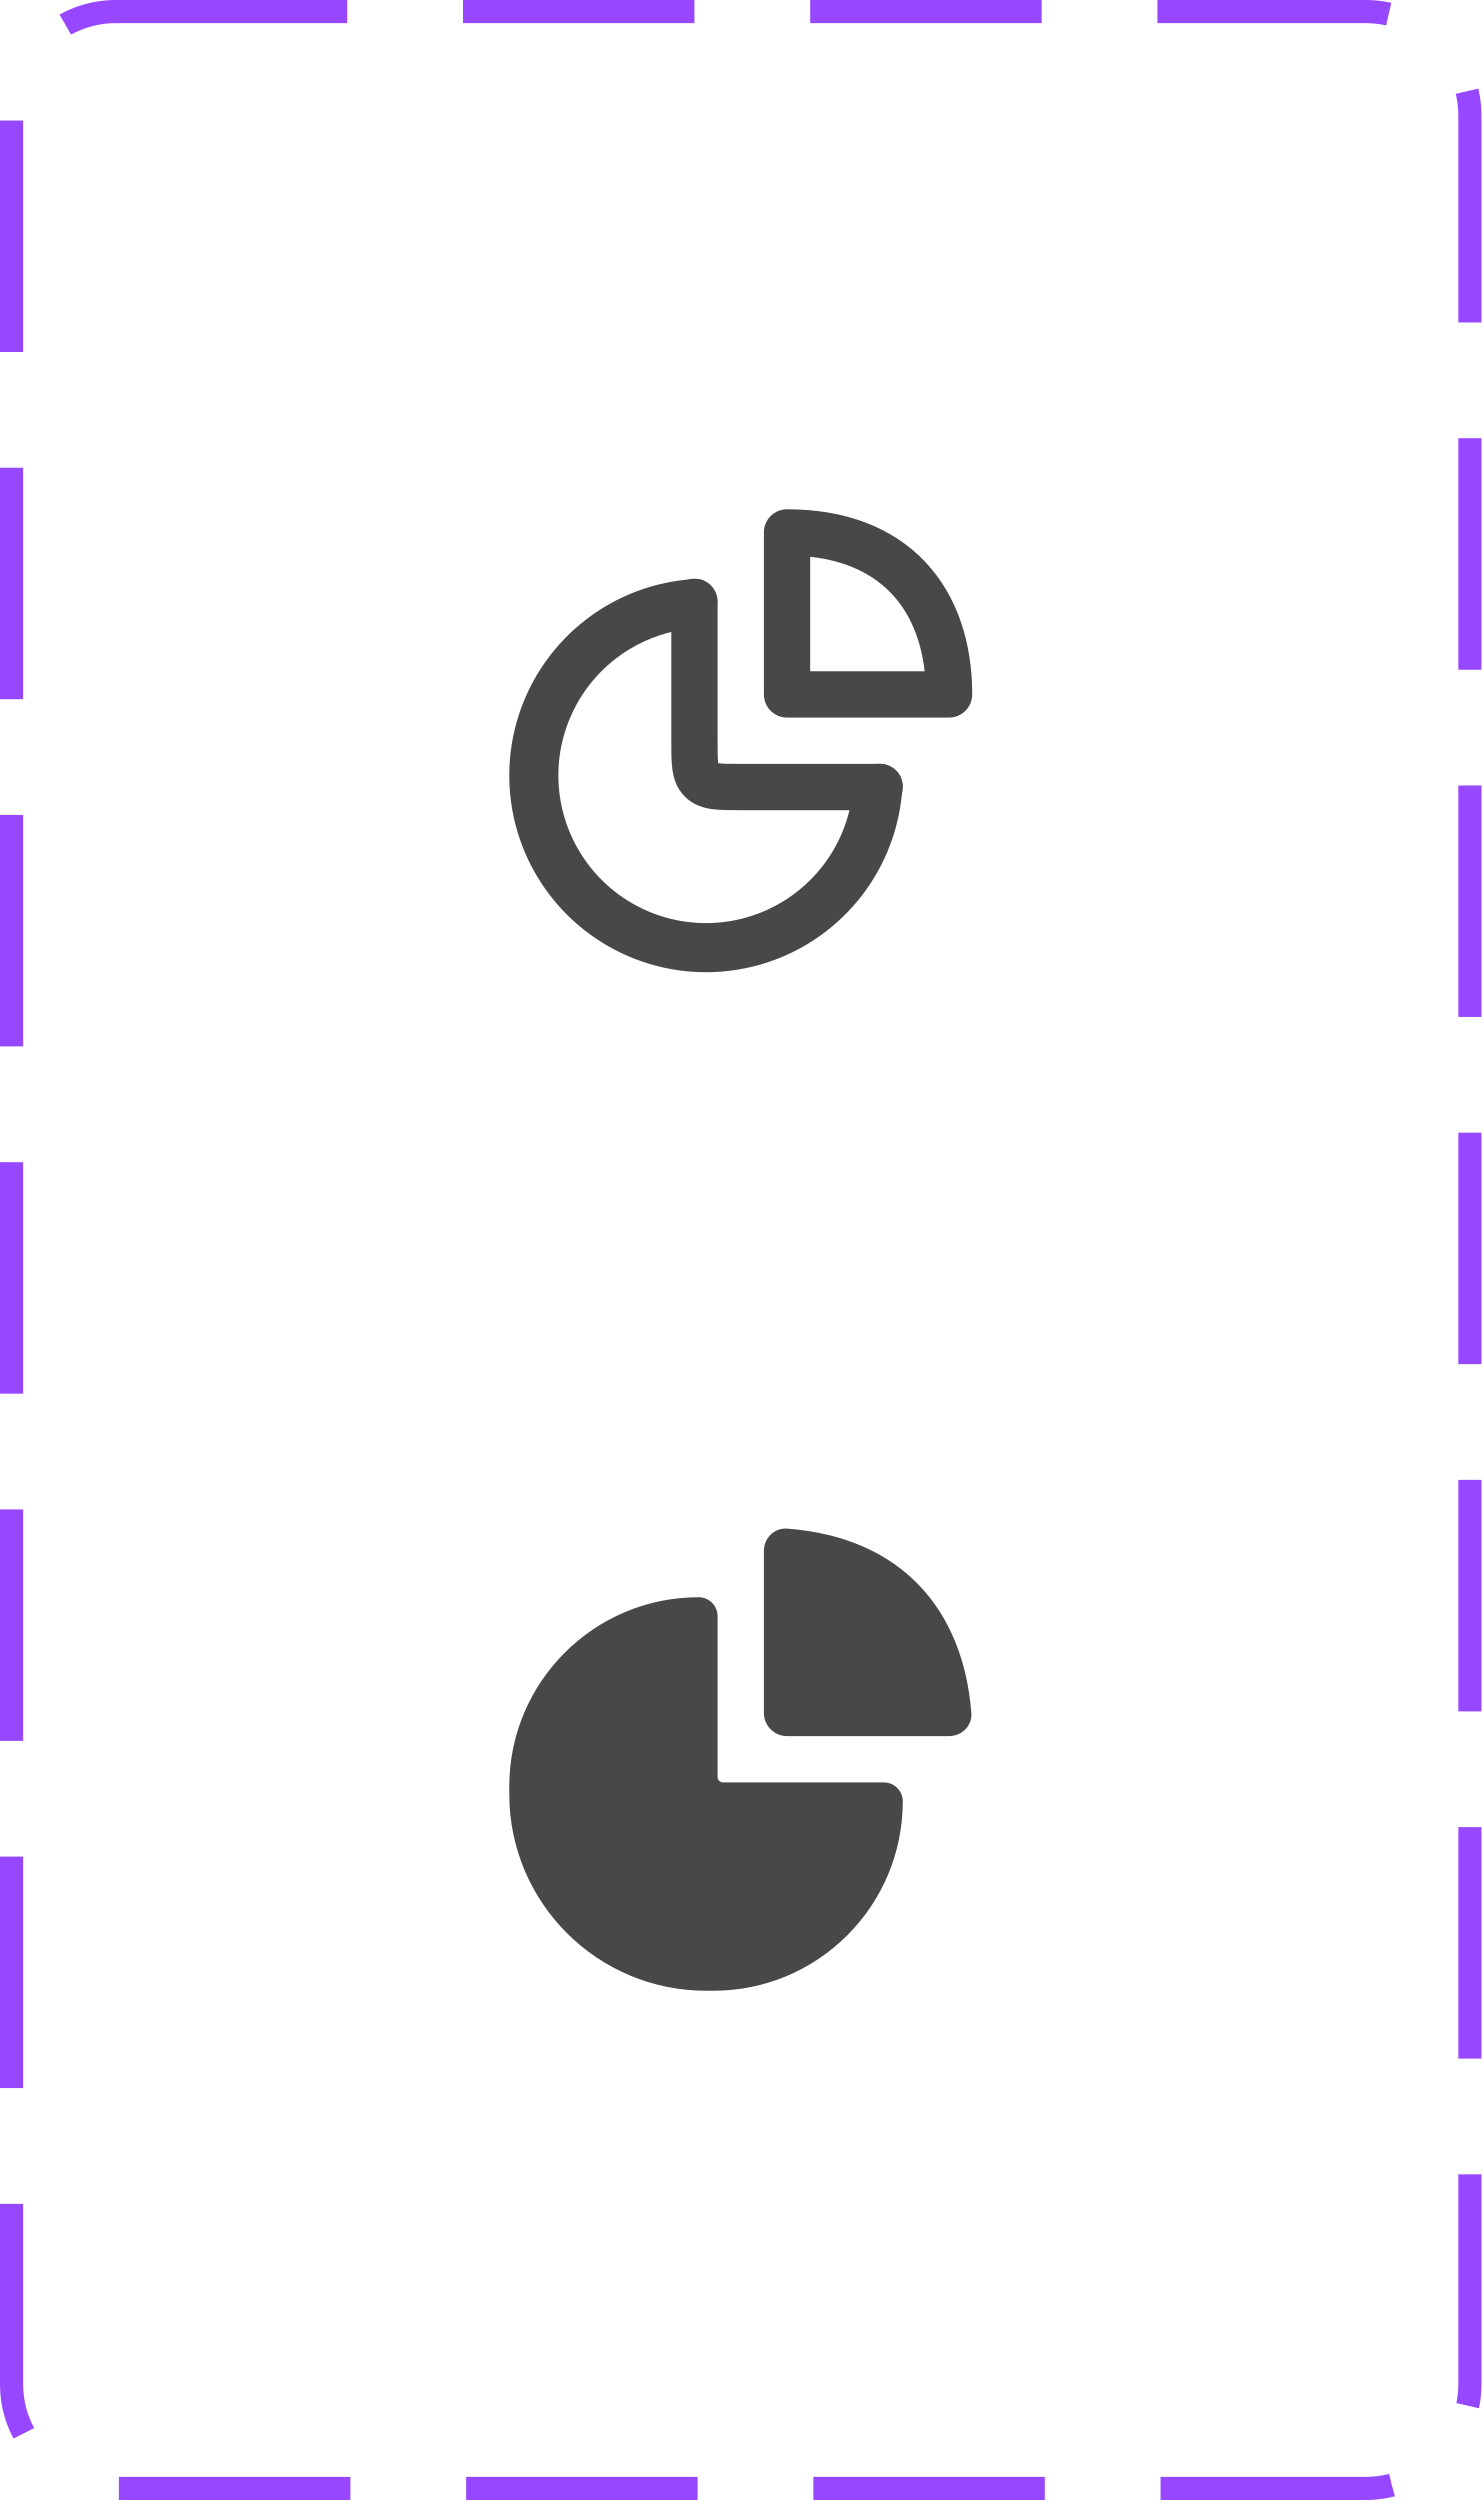
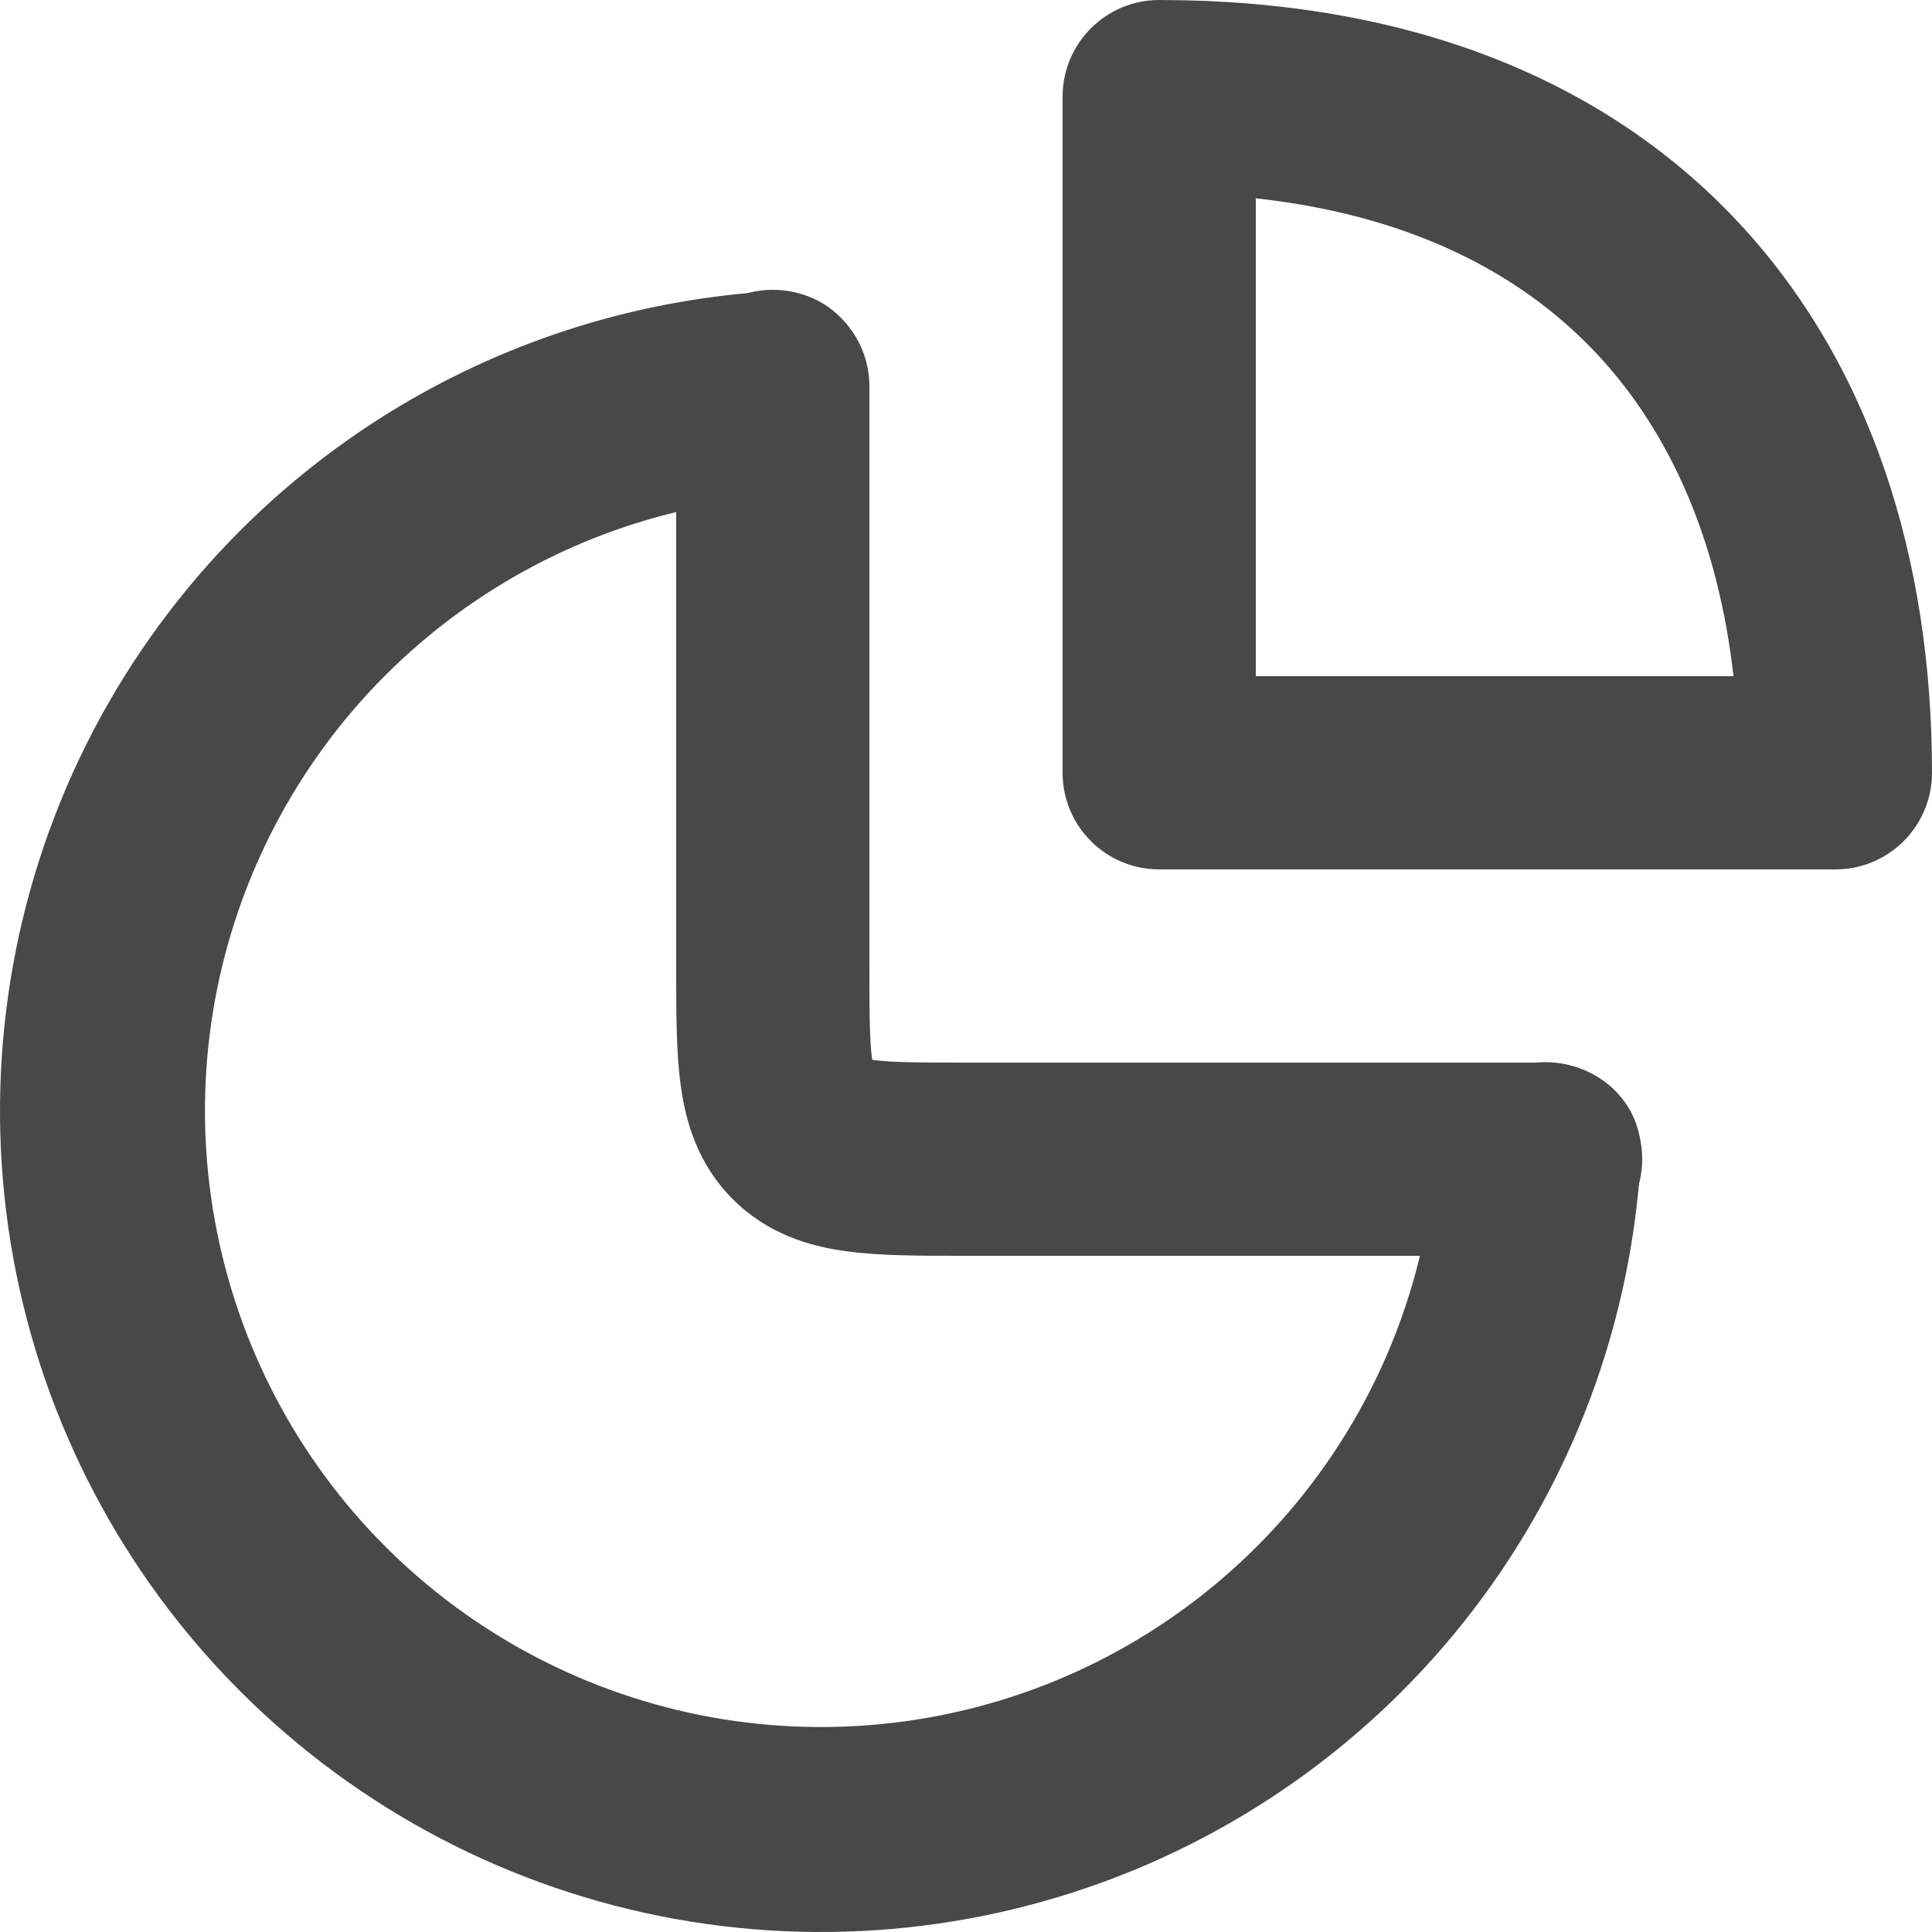
- <svg xmlns="http://www.w3.org/2000/svg" width="64" height="108" viewBox="0 0 64 108" fill="none">
-   <rect x="0.5" y="0.5" width="63" height="107" rx="4.5" stroke="#9747FF" stroke-dasharray="10 5" />
-   <path d="M37.922 32.998C38.507 32.959 39.02 33.402 38.986 33.987C38.908 35.348 38.503 36.677 37.799 37.857C36.912 39.342 35.594 40.521 34.02 41.237C32.446 41.953 30.691 42.172 28.989 41.865C27.287 41.557 25.72 40.738 24.495 39.516C23.271 38.295 22.449 36.729 22.138 35.028C21.828 33.326 22.043 31.571 22.756 29.995C23.469 28.42 24.646 27.099 26.129 26.21C27.308 25.503 28.635 25.096 29.997 25.015C30.582 24.98 31.026 25.492 30.987 26.077C30.949 26.662 30.441 27.095 29.858 27.154C28.93 27.248 28.028 27.545 27.22 28.03C26.107 28.697 25.224 29.688 24.689 30.87C24.154 32.052 23.992 33.37 24.226 34.646C24.459 35.923 25.076 37.098 25.994 38.014C26.913 38.931 28.089 39.546 29.366 39.777C30.643 40.007 31.96 39.843 33.141 39.306C34.322 38.768 35.312 37.883 35.977 36.769C36.46 35.96 36.755 35.058 36.847 34.129C36.905 33.546 37.338 33.038 37.922 32.998Z" fill="#484848" />
-   <path fill-rule="evenodd" clip-rule="evenodd" d="M30 25C30.552 25 31 25.448 31 26V32C31 32.5 31.002 32.774 31.028 32.964C31.028 32.967 31.028 32.969 31.029 32.971C31.031 32.972 31.034 32.972 31.036 32.972C31.226 32.998 31.5 33 32 33H38C38.552 33 39 33.448 39 34C39 34.552 38.552 35 38 35H32C31.982 35 31.964 35 31.946 35C31.521 35 31.109 35 30.77 34.955C30.386 34.903 29.949 34.777 29.586 34.414C29.223 34.051 29.097 33.614 29.046 33.23C29 32.891 29 32.478 29 32.054C29 32.036 29 32.018 29 32V26C29 25.448 29.448 25 30 25Z" fill="#484848" />
-   <path fill-rule="evenodd" clip-rule="evenodd" d="M33 23C33 22.448 33.448 22 34 22C36.548 22 38.585 22.803 39.978 24.283C41.362 25.754 42 27.774 42 30C42 30.552 41.552 31 41 31H34C33.735 31 33.48 30.895 33.293 30.707C33.105 30.52 33 30.265 33 30L33 23ZM35 24.053L35 29H39.945C39.788 27.607 39.294 26.474 38.522 25.654C37.738 24.821 36.589 24.227 35 24.053Z" fill="#484848" />
-   <path d="M31 76.767V69.818C31 69.366 30.634 69 30.182 69C25.663 69 22 72.663 22 77.182V77.5C22 82.194 25.806 86 30.5 86H30.818C35.337 86 39 82.337 39 77.818C39 77.366 38.634 77 38.182 77H31.233C31.104 77 31 76.896 31 76.767Z" fill="#484848" />
-   <path d="M33 74L33 67C33 66.448 33.45 65.995 34 66.036C38.968 66.407 41.621 69.569 41.962 74.001C42.005 74.551 41.552 75 41 75H34C33.448 75 33 74.552 33 74Z" fill="#484848" />
+ <svg xmlns="http://www.w3.org/2000/svg" width="20" height="20" viewBox="0 0 20 20" fill="none">
+   <path d="M15.922 10.998C16.507 10.959 17.02 11.402 16.986 11.987C16.908 13.348 16.503 14.677 15.799 15.857C14.912 17.342 13.594 18.521 12.02 19.237C10.446 19.953 8.691 20.172 6.989 19.865C5.287 19.557 3.72 18.738 2.495 17.516C1.271 16.295 0.449 14.729 0.138 13.027C-0.172 11.326 0.043 9.571 0.756 7.995C1.469 6.42 2.646 5.099 4.129 4.21C5.308 3.503 6.635 3.096 7.997 3.015C8.582 2.98 9.026 3.492 8.987 4.077C8.949 4.662 8.441 5.095 7.858 5.154C6.93 5.248 6.028 5.545 5.22 6.03C4.107 6.697 3.224 7.688 2.689 8.87C2.154 10.052 1.992 11.37 2.226 12.646C2.459 13.923 3.076 15.098 3.994 16.015C4.913 16.931 6.089 17.546 7.366 17.777C8.643 18.007 9.96 17.843 11.141 17.306C12.322 16.768 13.312 15.883 13.977 14.769C14.46 13.96 14.755 13.058 14.847 12.129C14.905 11.546 15.338 11.037 15.922 10.998Z" fill="#484848" />
+   <path fill-rule="evenodd" clip-rule="evenodd" d="M8 3C8.552 3 9 3.448 9 4V10C9 10.5 9.002 10.774 9.028 10.964C9.028 10.966 9.028 10.969 9.029 10.971C9.031 10.972 9.034 10.972 9.036 10.972C9.226 10.998 9.5 11 10 11H16C16.552 11 17 11.448 17 12C17 12.552 16.552 13 16 13H10C9.982 13 9.964 13 9.946 13C9.522 13 9.109 13 8.769 12.954C8.386 12.903 7.949 12.777 7.586 12.414C7.223 12.051 7.097 11.614 7.046 11.23C7 10.891 7 10.479 7 10.054C7 10.036 7 10.018 7 10V4C7 3.448 7.448 3 8 3Z" fill="#484848" />
+   <path fill-rule="evenodd" clip-rule="evenodd" d="M11 1C11 0.448 11.448 0 12 0C14.548 0 16.585 0.803 17.978 2.283C19.362 3.754 20 5.774 20 8C20 8.552 19.552 9 19 9H12C11.735 9 11.48 8.895 11.293 8.707C11.105 8.52 11 8.265 11 8L11 1ZM13 2.053L13 7H17.945C17.788 5.607 17.294 4.474 16.522 3.654C15.738 2.821 14.589 2.227 13 2.053Z" fill="#484848" />
</svg>
